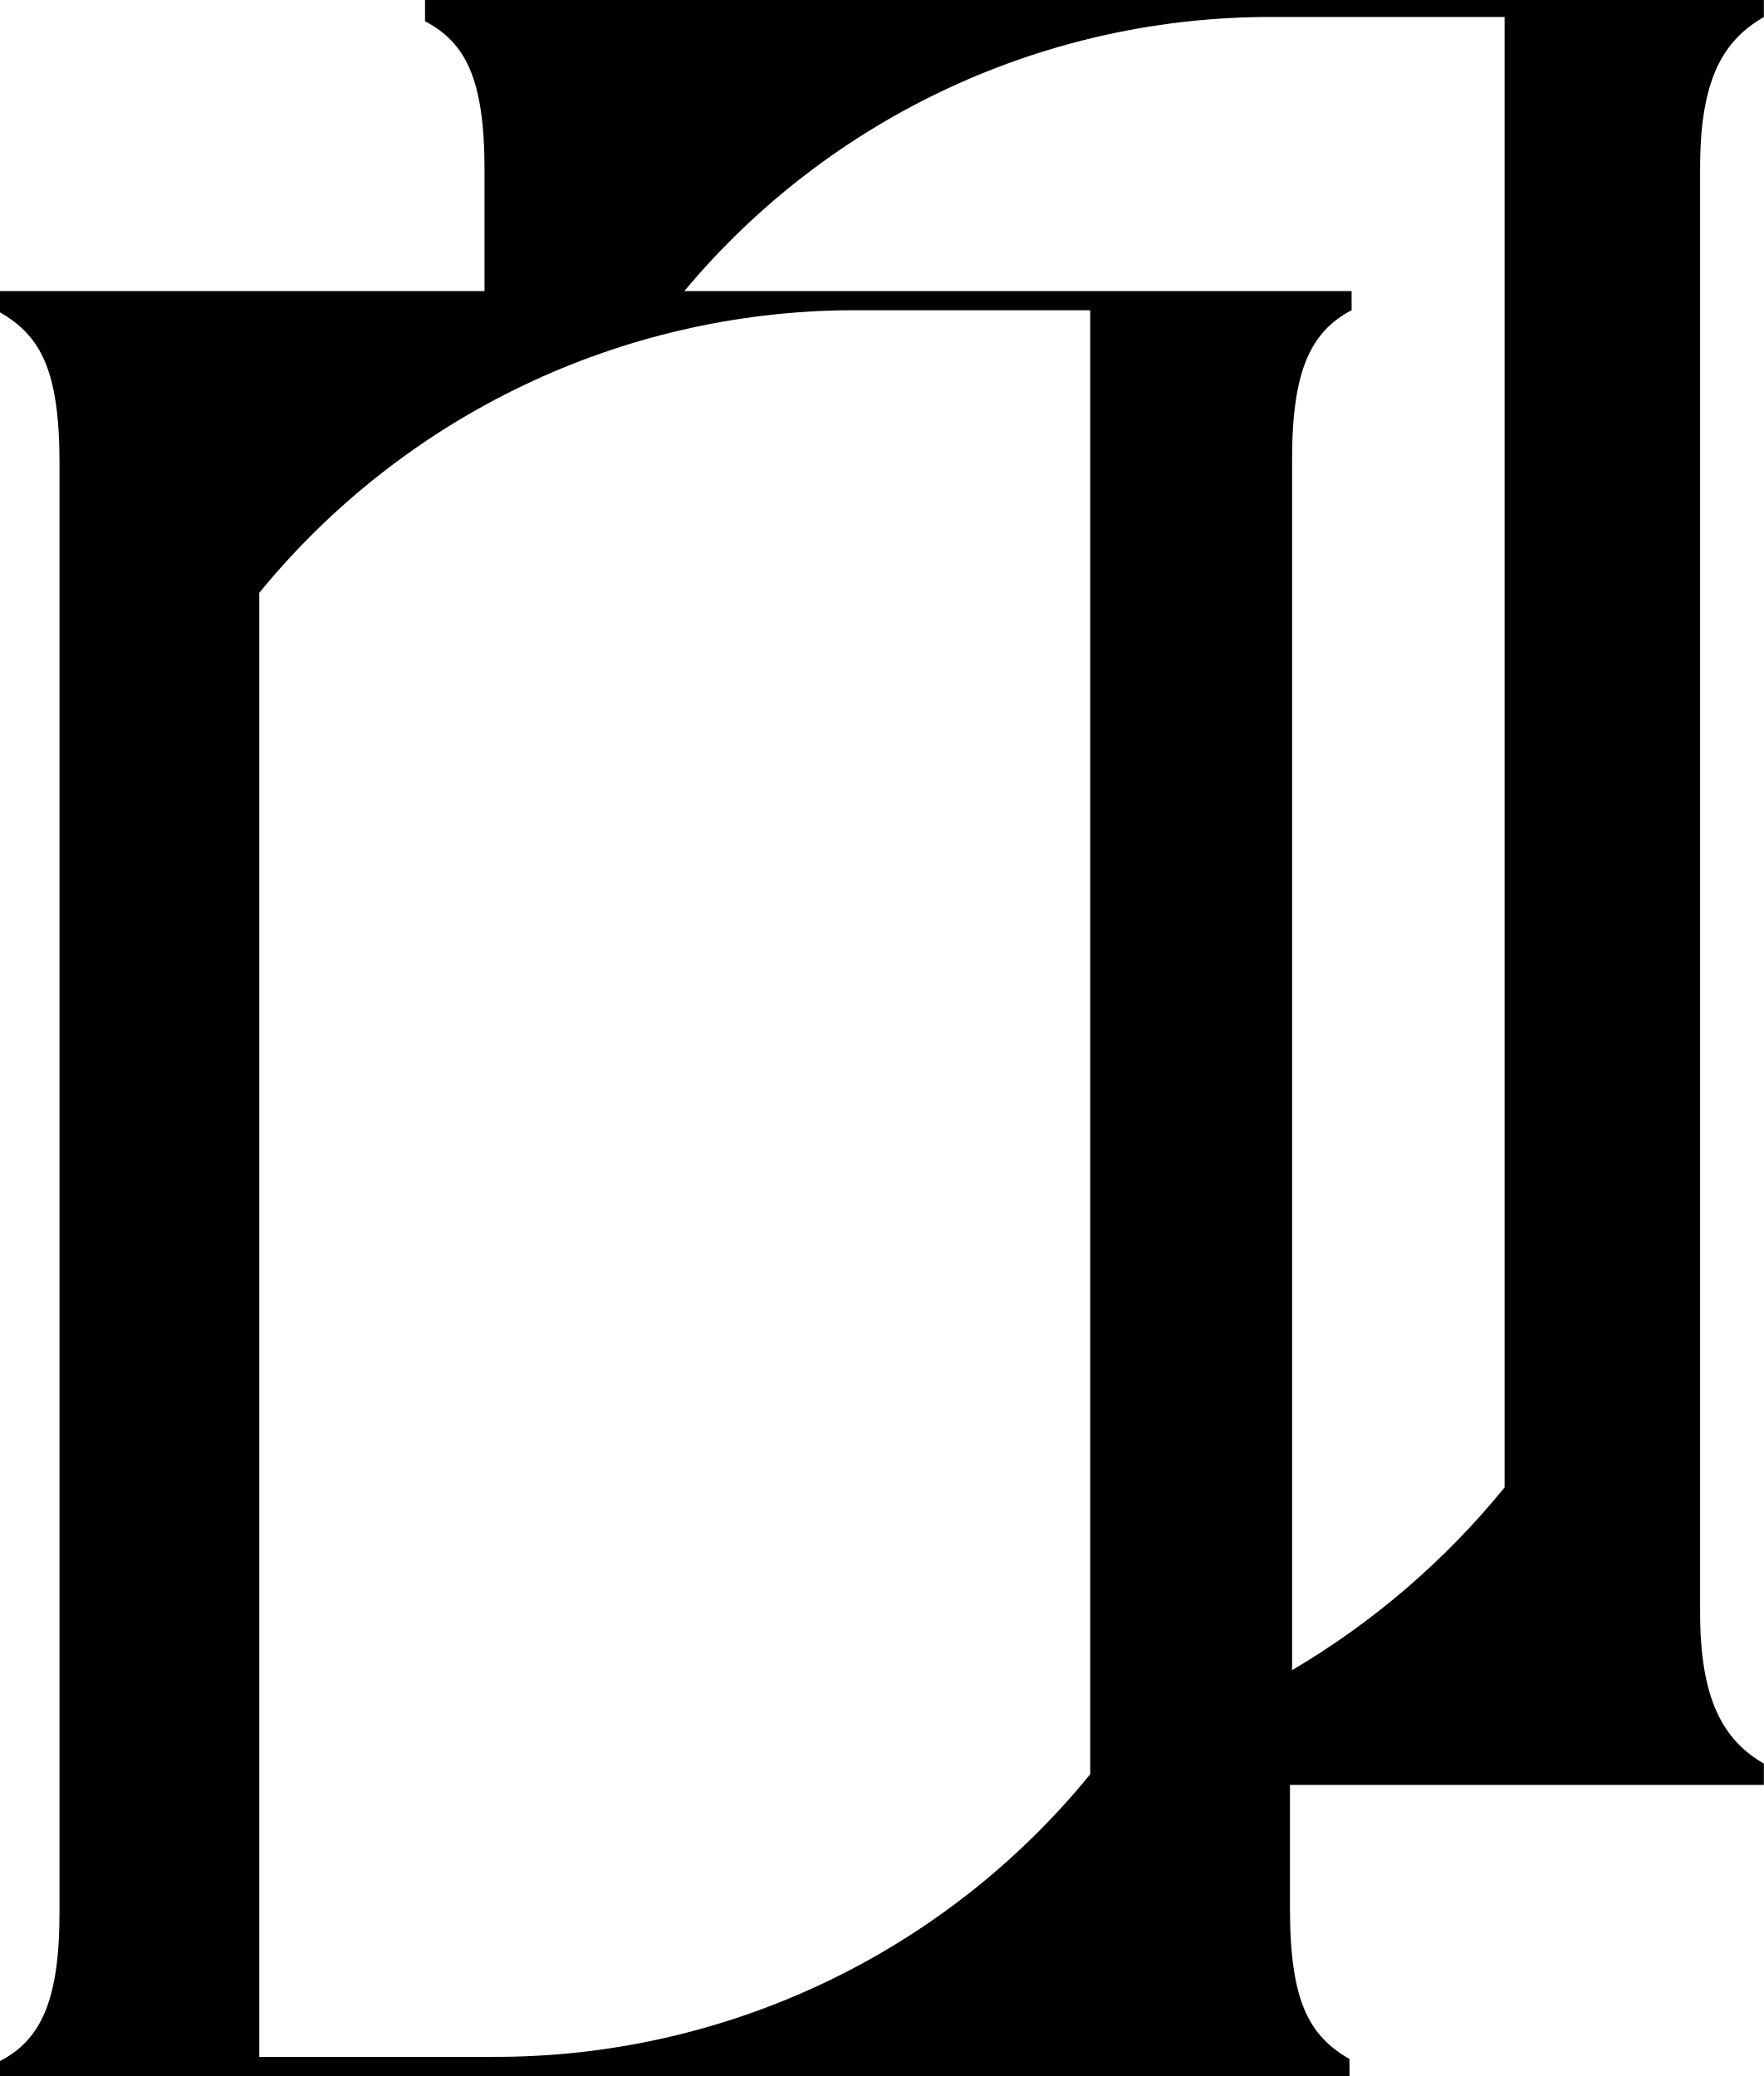
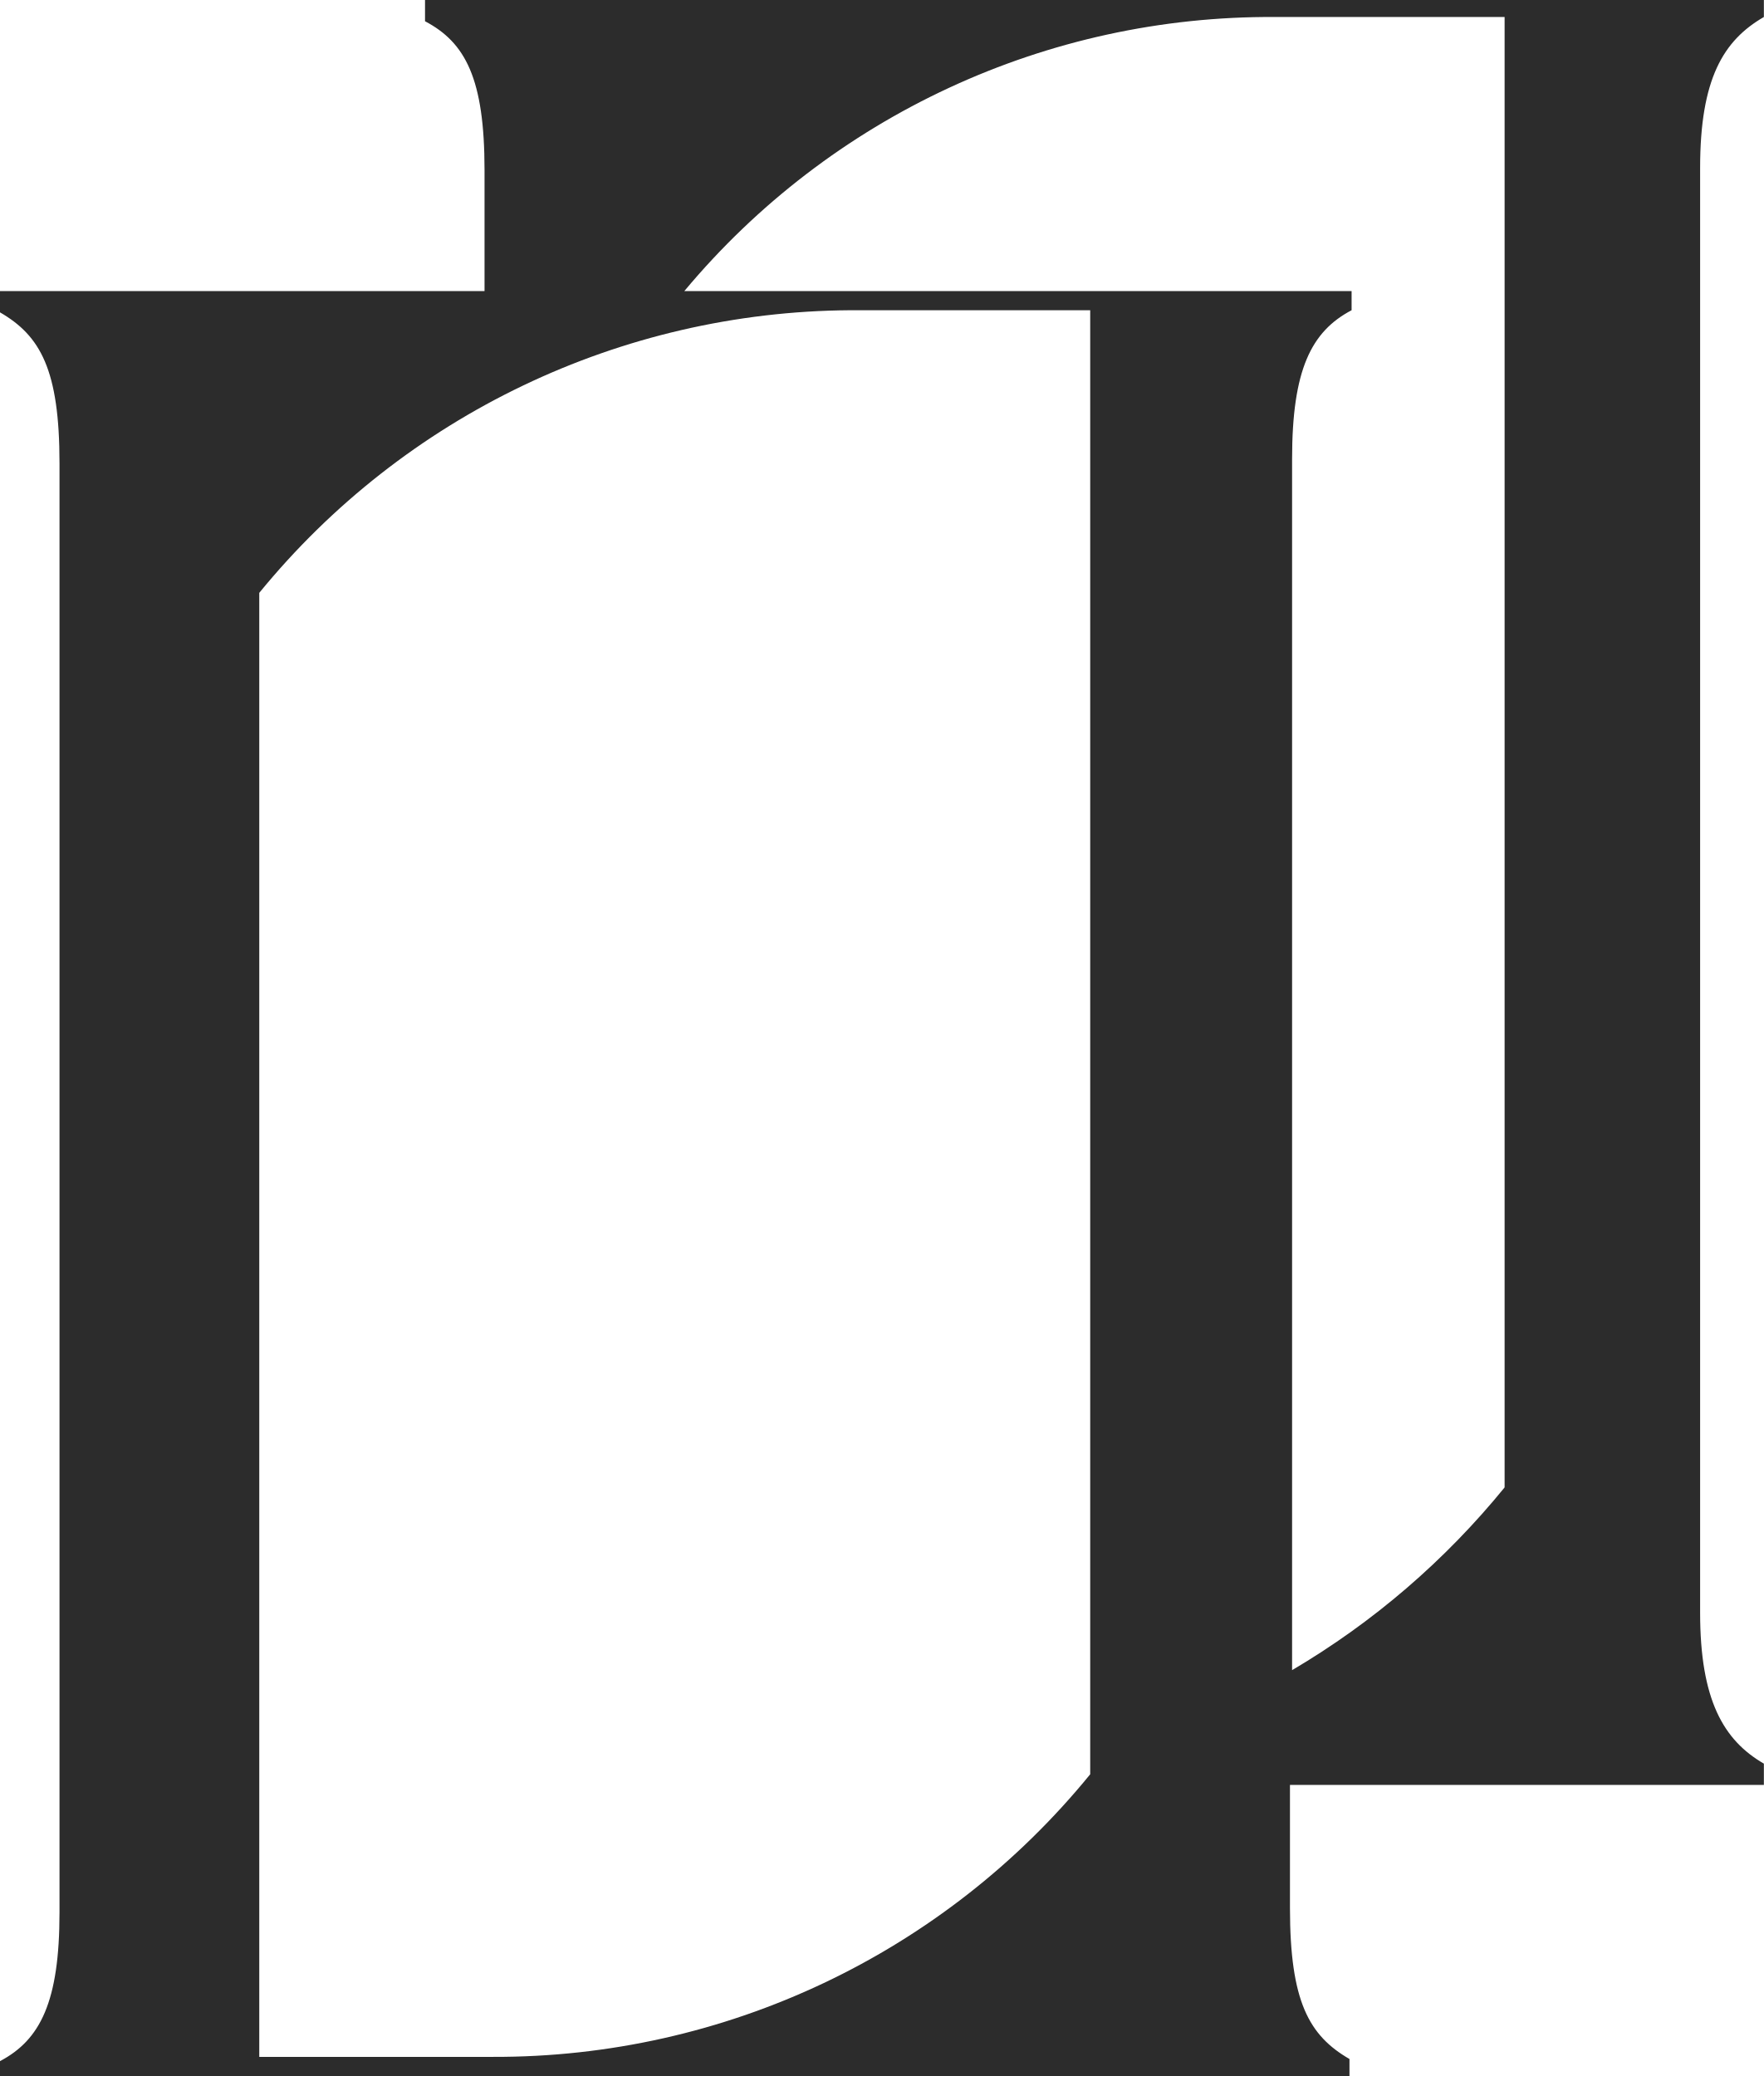
- <svg xmlns="http://www.w3.org/2000/svg" viewBox="0 0 8.3 9.77">
-   <path d="M8.3.08V0H2V.1c.19.1.28.27.28.7v.57H0v.1c.19.11.28.27.28.71V9c0,.42-.09.6-.28.7v.09H6.35v-.1c-.19-.11-.28-.27-.28-.71V8.4H8.3V8.3C8.11,8.19,8,8,8,7.59V.79C8,.37,8.11.19,8.3.08ZM5.13,8.35A3.61,3.61,0,0,1,2.32,9.68H1.22V2.79A3.62,3.62,0,0,1,4,1.46H5.13ZM7.08,7a3.73,3.73,0,0,1-1,.86V2.16c0-.42.09-.6.28-.7V1.37H3.22A3.59,3.59,0,0,1,6,.08H7.08Z fill=#2C2C2C" />
+ <svg xmlns="http://www.w3.org/2000/svg" viewBox="0 0 8.3 9.77" fill="#2C2C2C">
+   <path d="M8.3.08V0H2V.1c.19.1.28.27.28.7v.57H0v.1c.19.11.28.27.28.71V9c0,.42-.09.6-.28.7v.09H6.35v-.1c-.19-.11-.28-.27-.28-.71V8.4H8.3V8.3C8.11,8.19,8,8,8,7.59V.79C8,.37,8.11.19,8.3.08ZM5.13,8.35A3.61,3.61,0,0,1,2.32,9.68H1.22V2.79A3.62,3.62,0,0,1,4,1.46H5.13ZM7.08,7a3.73,3.73,0,0,1-1,.86V2.16c0-.42.09-.6.28-.7V1.37H3.22A3.59,3.59,0,0,1,6,.08H7.08Z " />
</svg>
